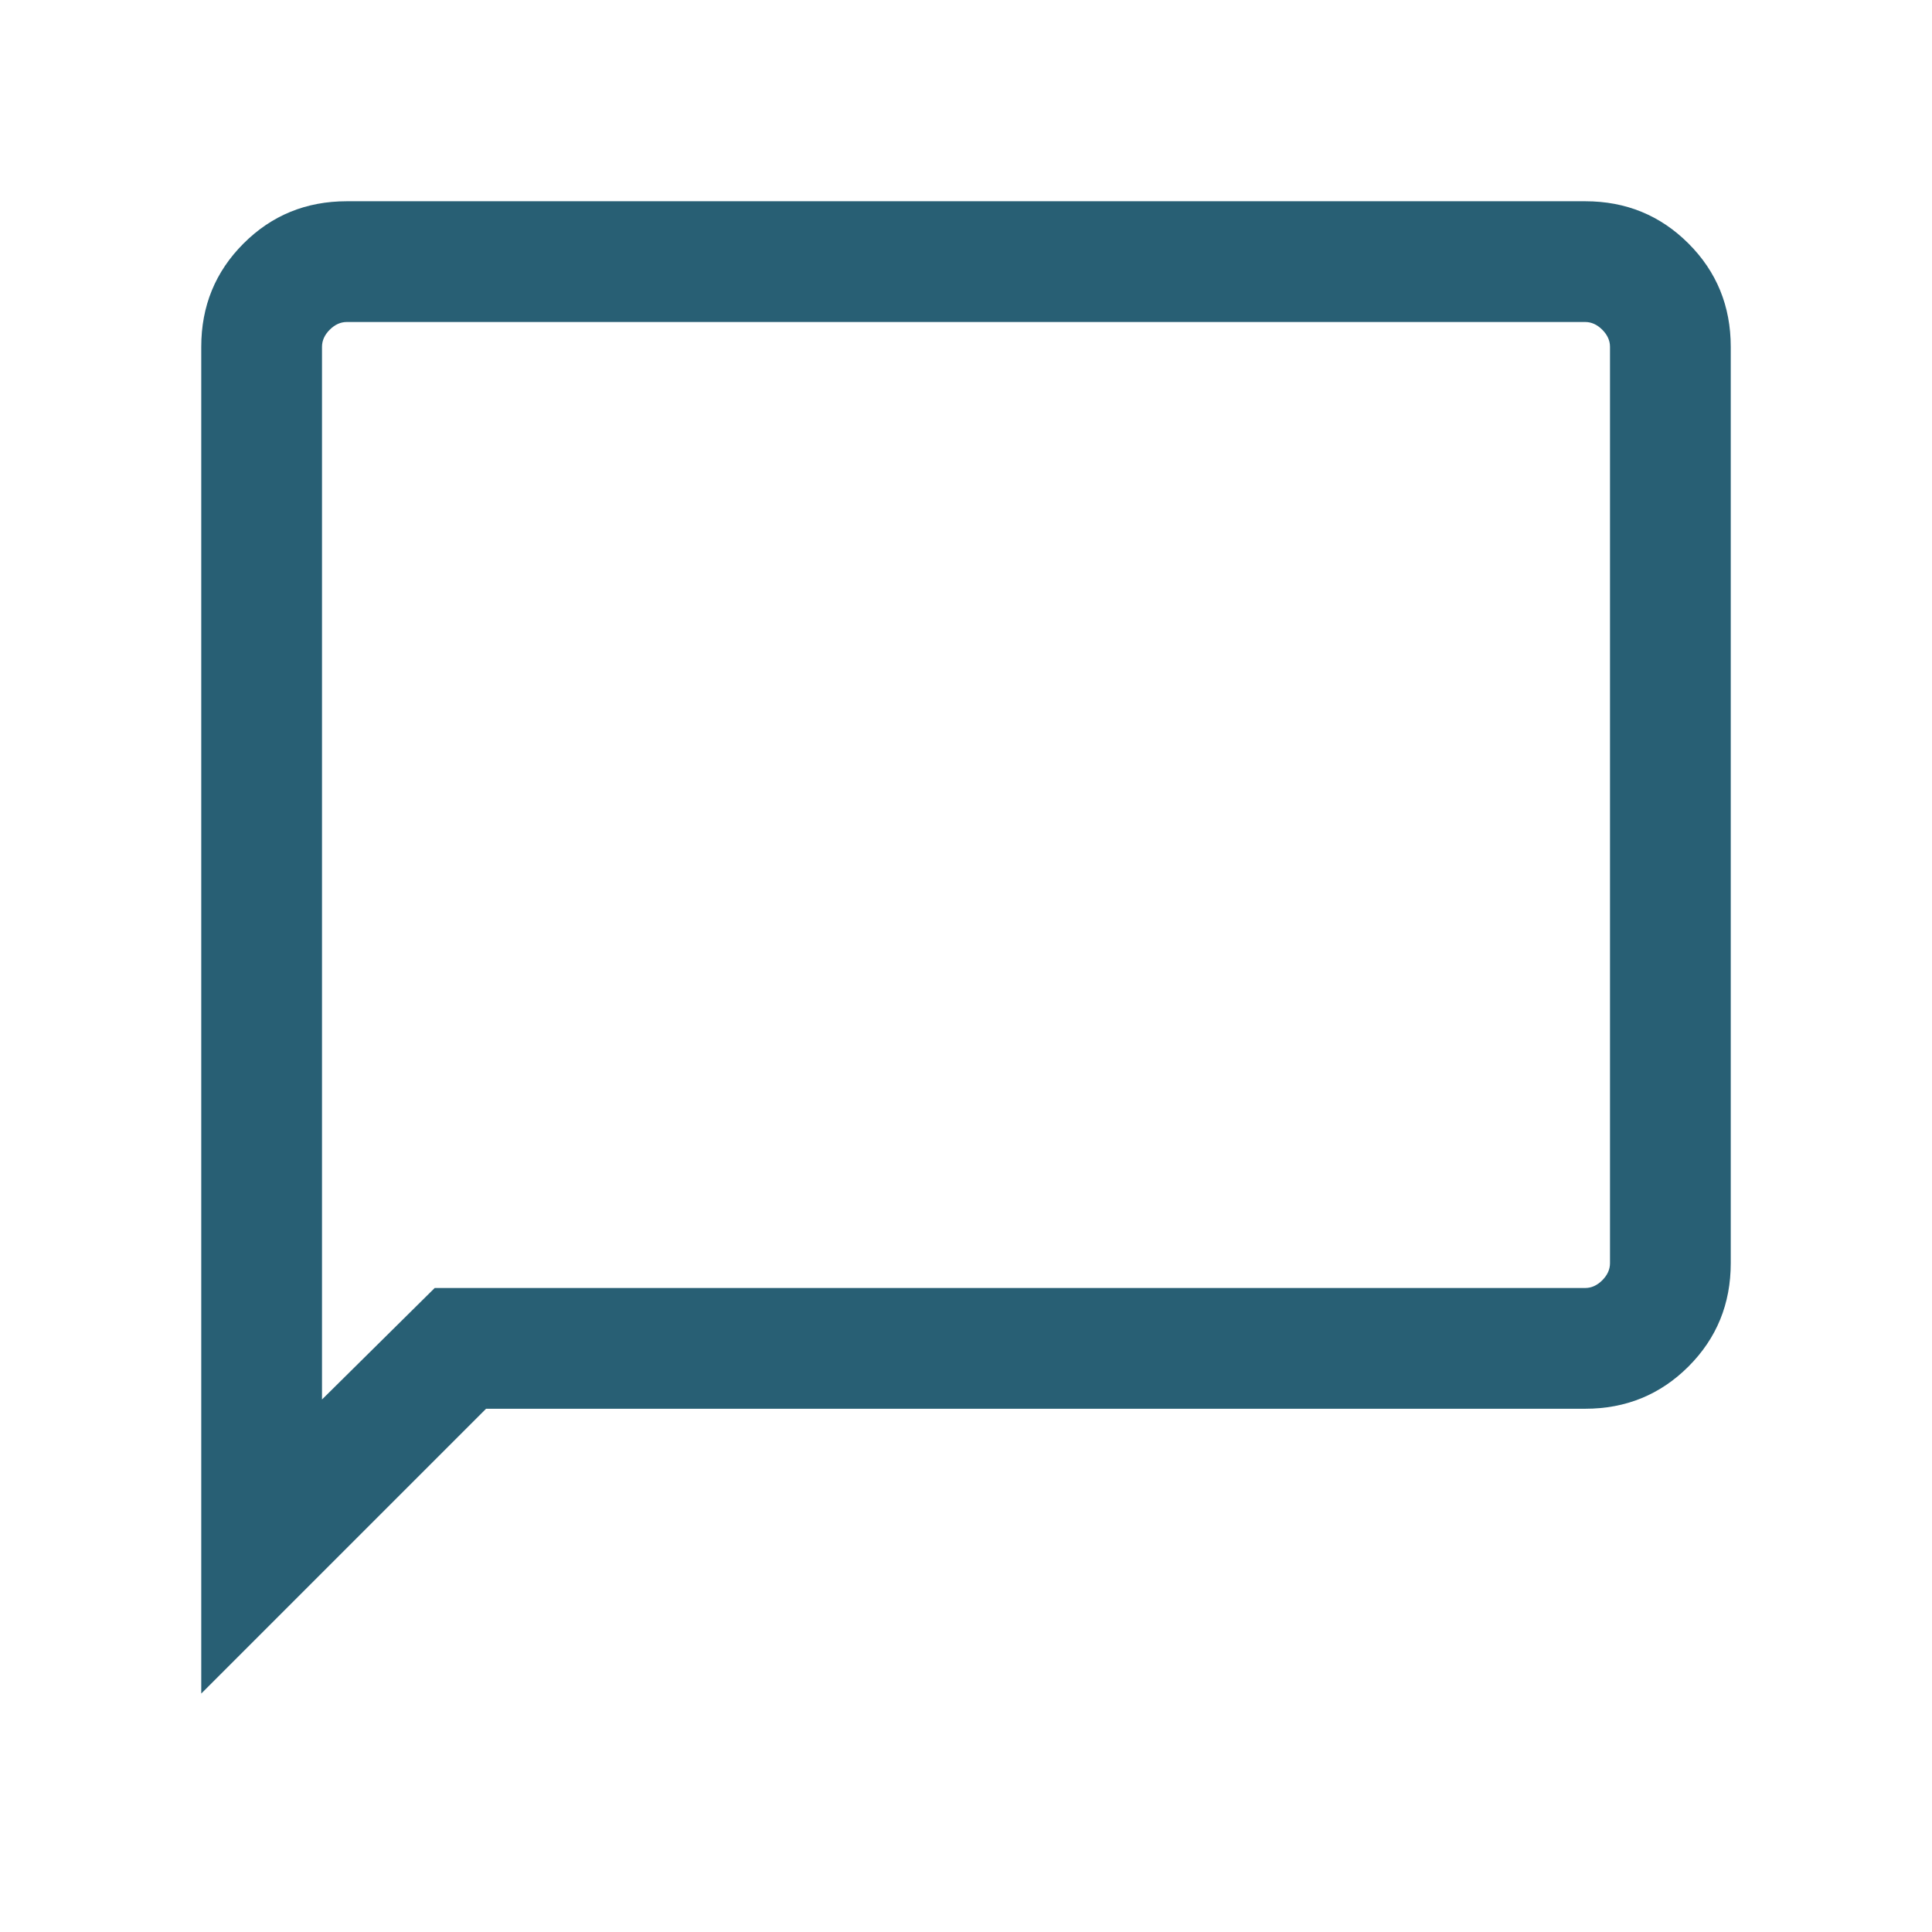
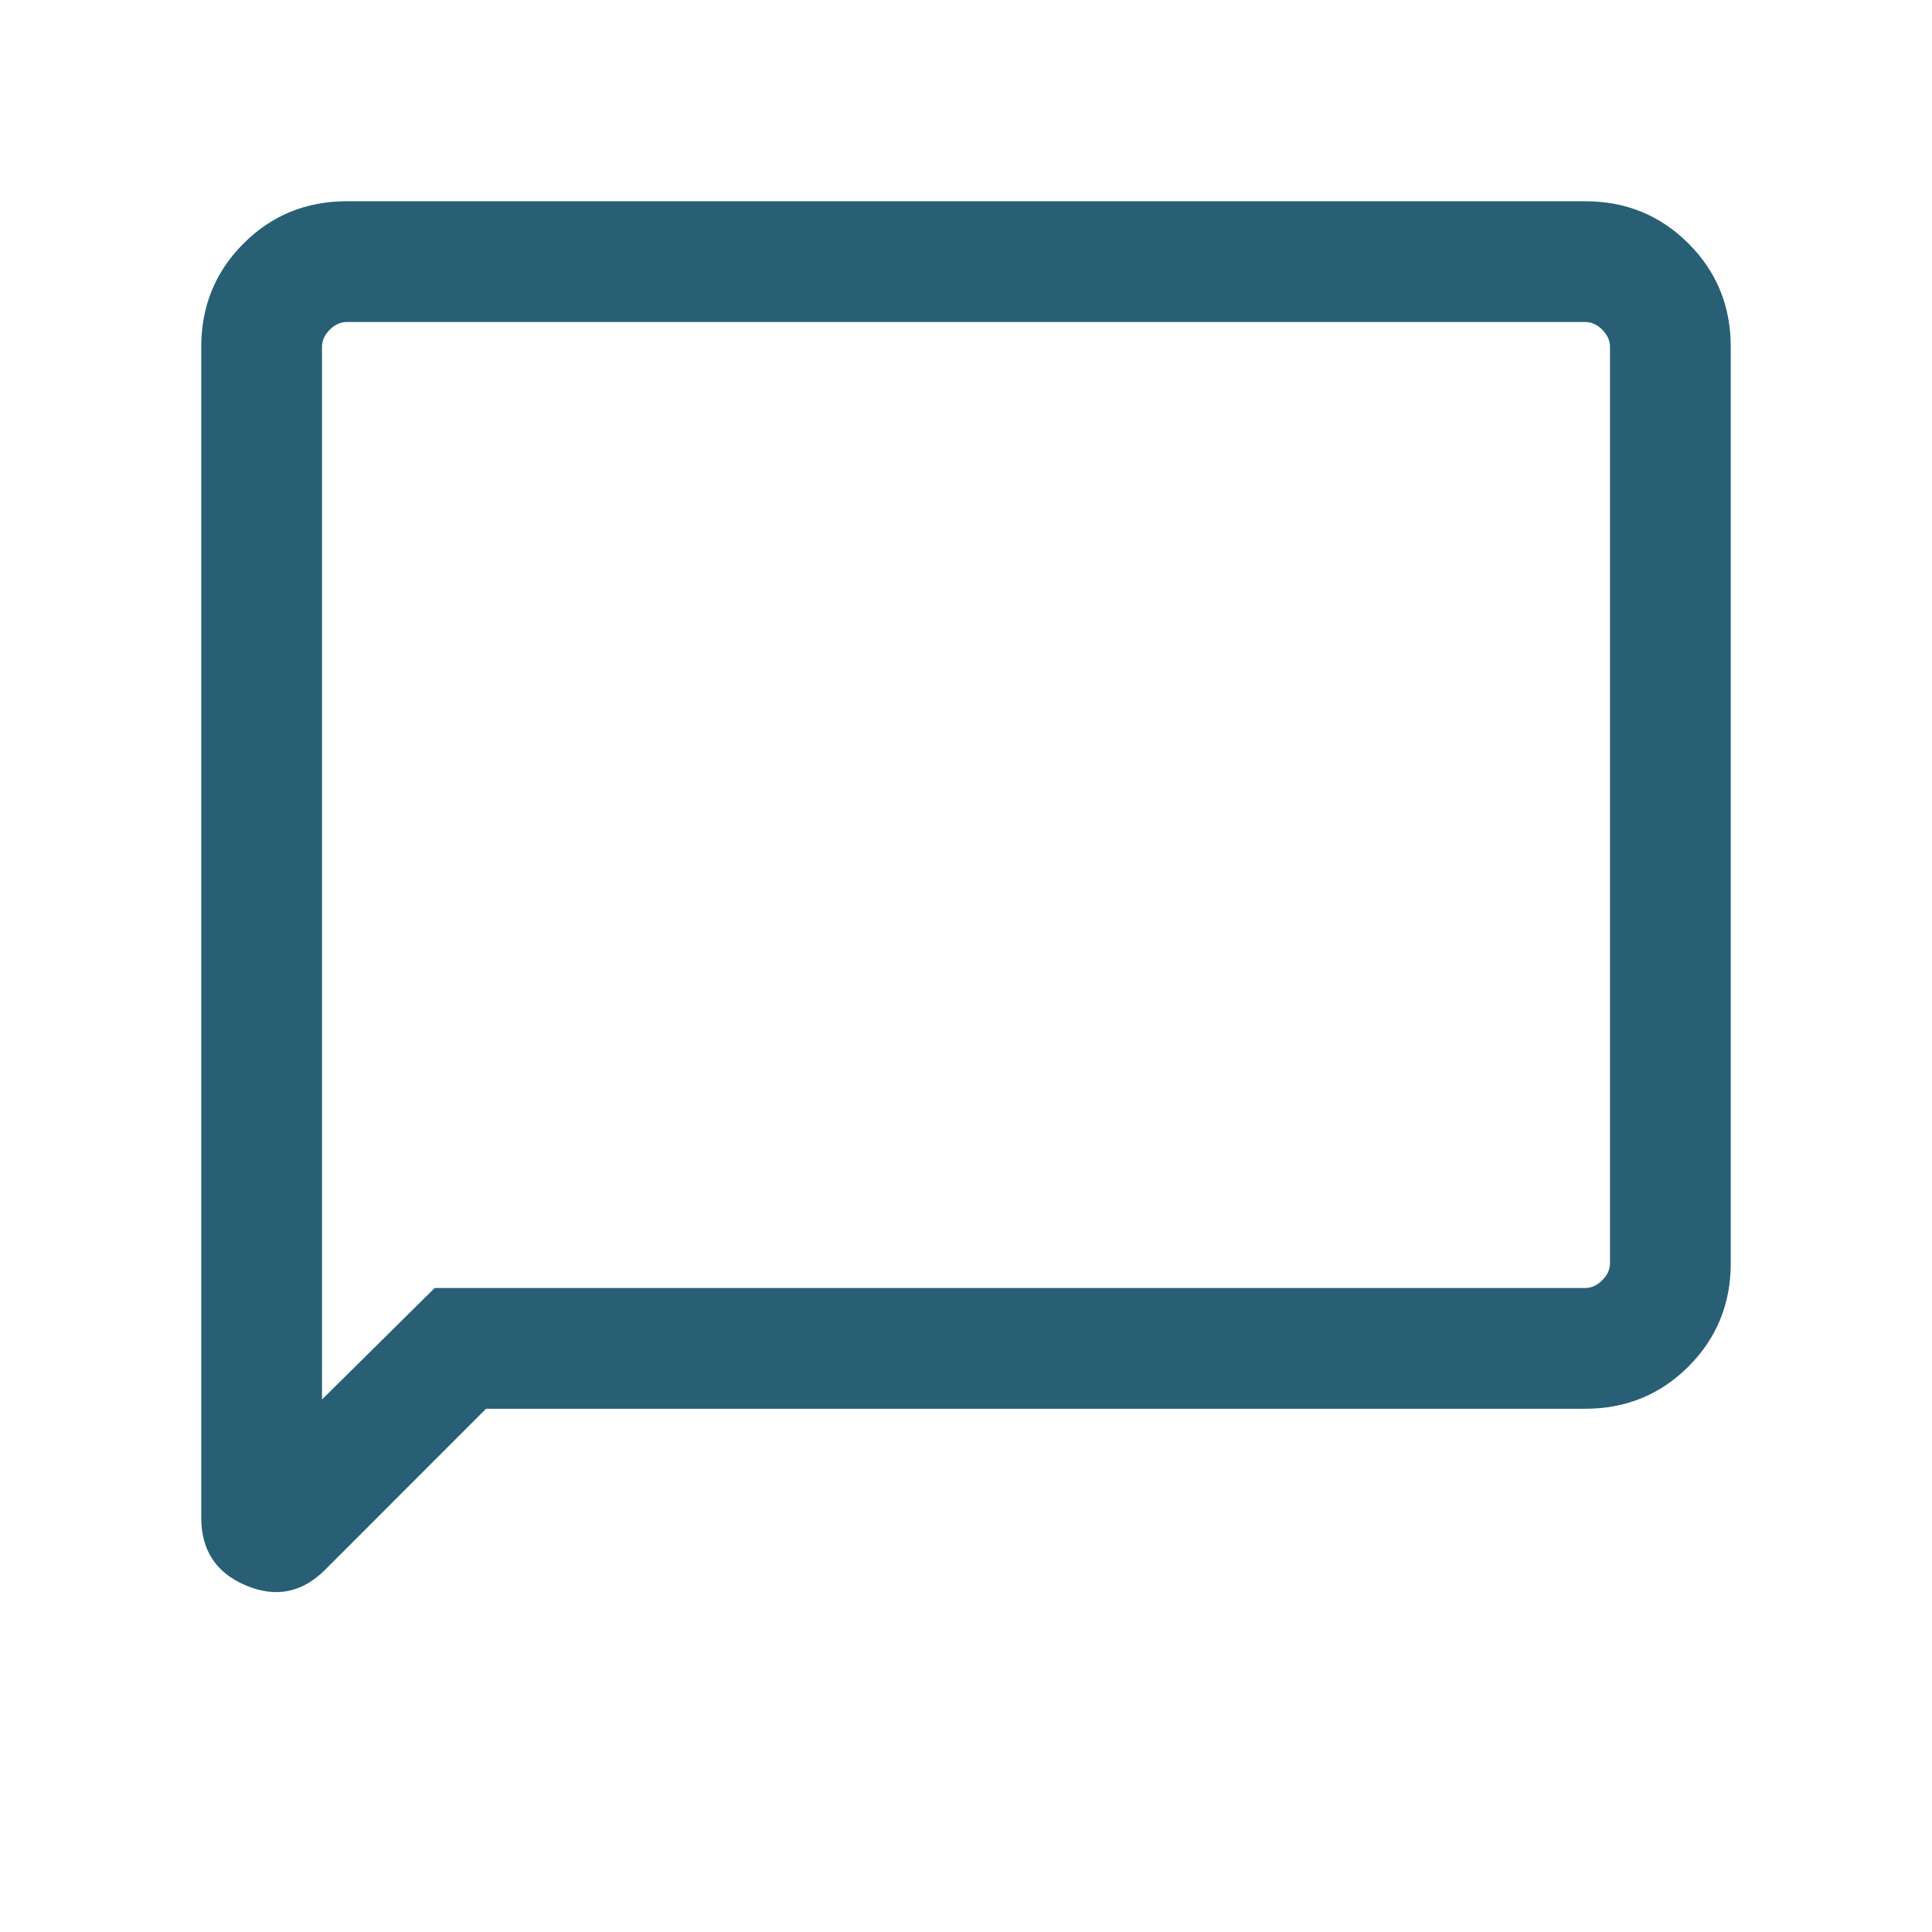
<svg xmlns="http://www.w3.org/2000/svg" width="24" height="24" viewBox="0 0 24 24" fill="none">
-   <mask id="mask0_5963_13254" style="mask-type:alpha" maskUnits="userSpaceOnUse" x="0" y="0" width="24" height="24">
-     <rect width="24" height="24" fill="#D9D9D9" />
-   </mask>
-   <g mask="url(#mask0_5963_13254)">
-     <path d="M2.5 21.038V4.308C2.5 3.803 2.675 3.375 3.025 3.025C3.375 2.675 3.803 2.5 4.308 2.5H19.692C20.197 2.5 20.625 2.675 20.975 3.025C21.325 3.375 21.5 3.803 21.5 4.308V15.692C21.5 16.197 21.325 16.625 20.975 16.975C20.625 17.325 20.197 17.5 19.692 17.5H6.038L2.5 21.038ZM5.4 16H19.692C19.769 16 19.84 15.968 19.904 15.904C19.968 15.84 20 15.769 20 15.692V4.308C20 4.231 19.968 4.16 19.904 4.096C19.84 4.032 19.769 4 19.692 4H4.308C4.231 4 4.16 4.032 4.096 4.096C4.032 4.16 4 4.231 4 4.308V17.385L5.4 16Z" fill="#285F74" />
+   <g>
+     <g>
+       <mask id="mask0_12720_2" style="mask-type:alpha" maskUnits="userSpaceOnUse" x="0" y="0" width="24" height="24">
+         <rect width="24" height="24" fill="#D9D9D9" />
+       </mask>
+       <g mask="url(#mask0_12720_2)">
+         <path d="M6.038 17.5L4.037 19.502C3.752 19.786 3.425 19.851 3.055 19.695C2.685 19.539 2.5 19.259 2.5 18.854V4.308C2.5 3.803 2.675 3.375 3.025 3.025C3.375 2.675 3.803 2.5 4.308 2.5H19.692C20.197 2.5 20.625 2.675 20.975 3.025C21.325 3.375 21.5 3.803 21.5 4.308V15.692C21.5 16.197 21.325 16.625 20.975 16.975C20.625 17.325 20.197 17.5 19.692 17.5H6.038ZM5.4 16H19.692C19.769 16 19.84 15.968 19.904 15.904C19.968 15.84 20 15.769 20 15.692V4.308C20 4.231 19.968 4.16 19.904 4.096C19.84 4.032 19.769 4 19.692 4H4.308C4.231 4 4.16 4.032 4.096 4.096C4.032 4.16 4 4.231 4 4.308V17.385L5.4 16Z" fill="#285F74" />
+       </g>
+     </g>
  </g>
</svg>
